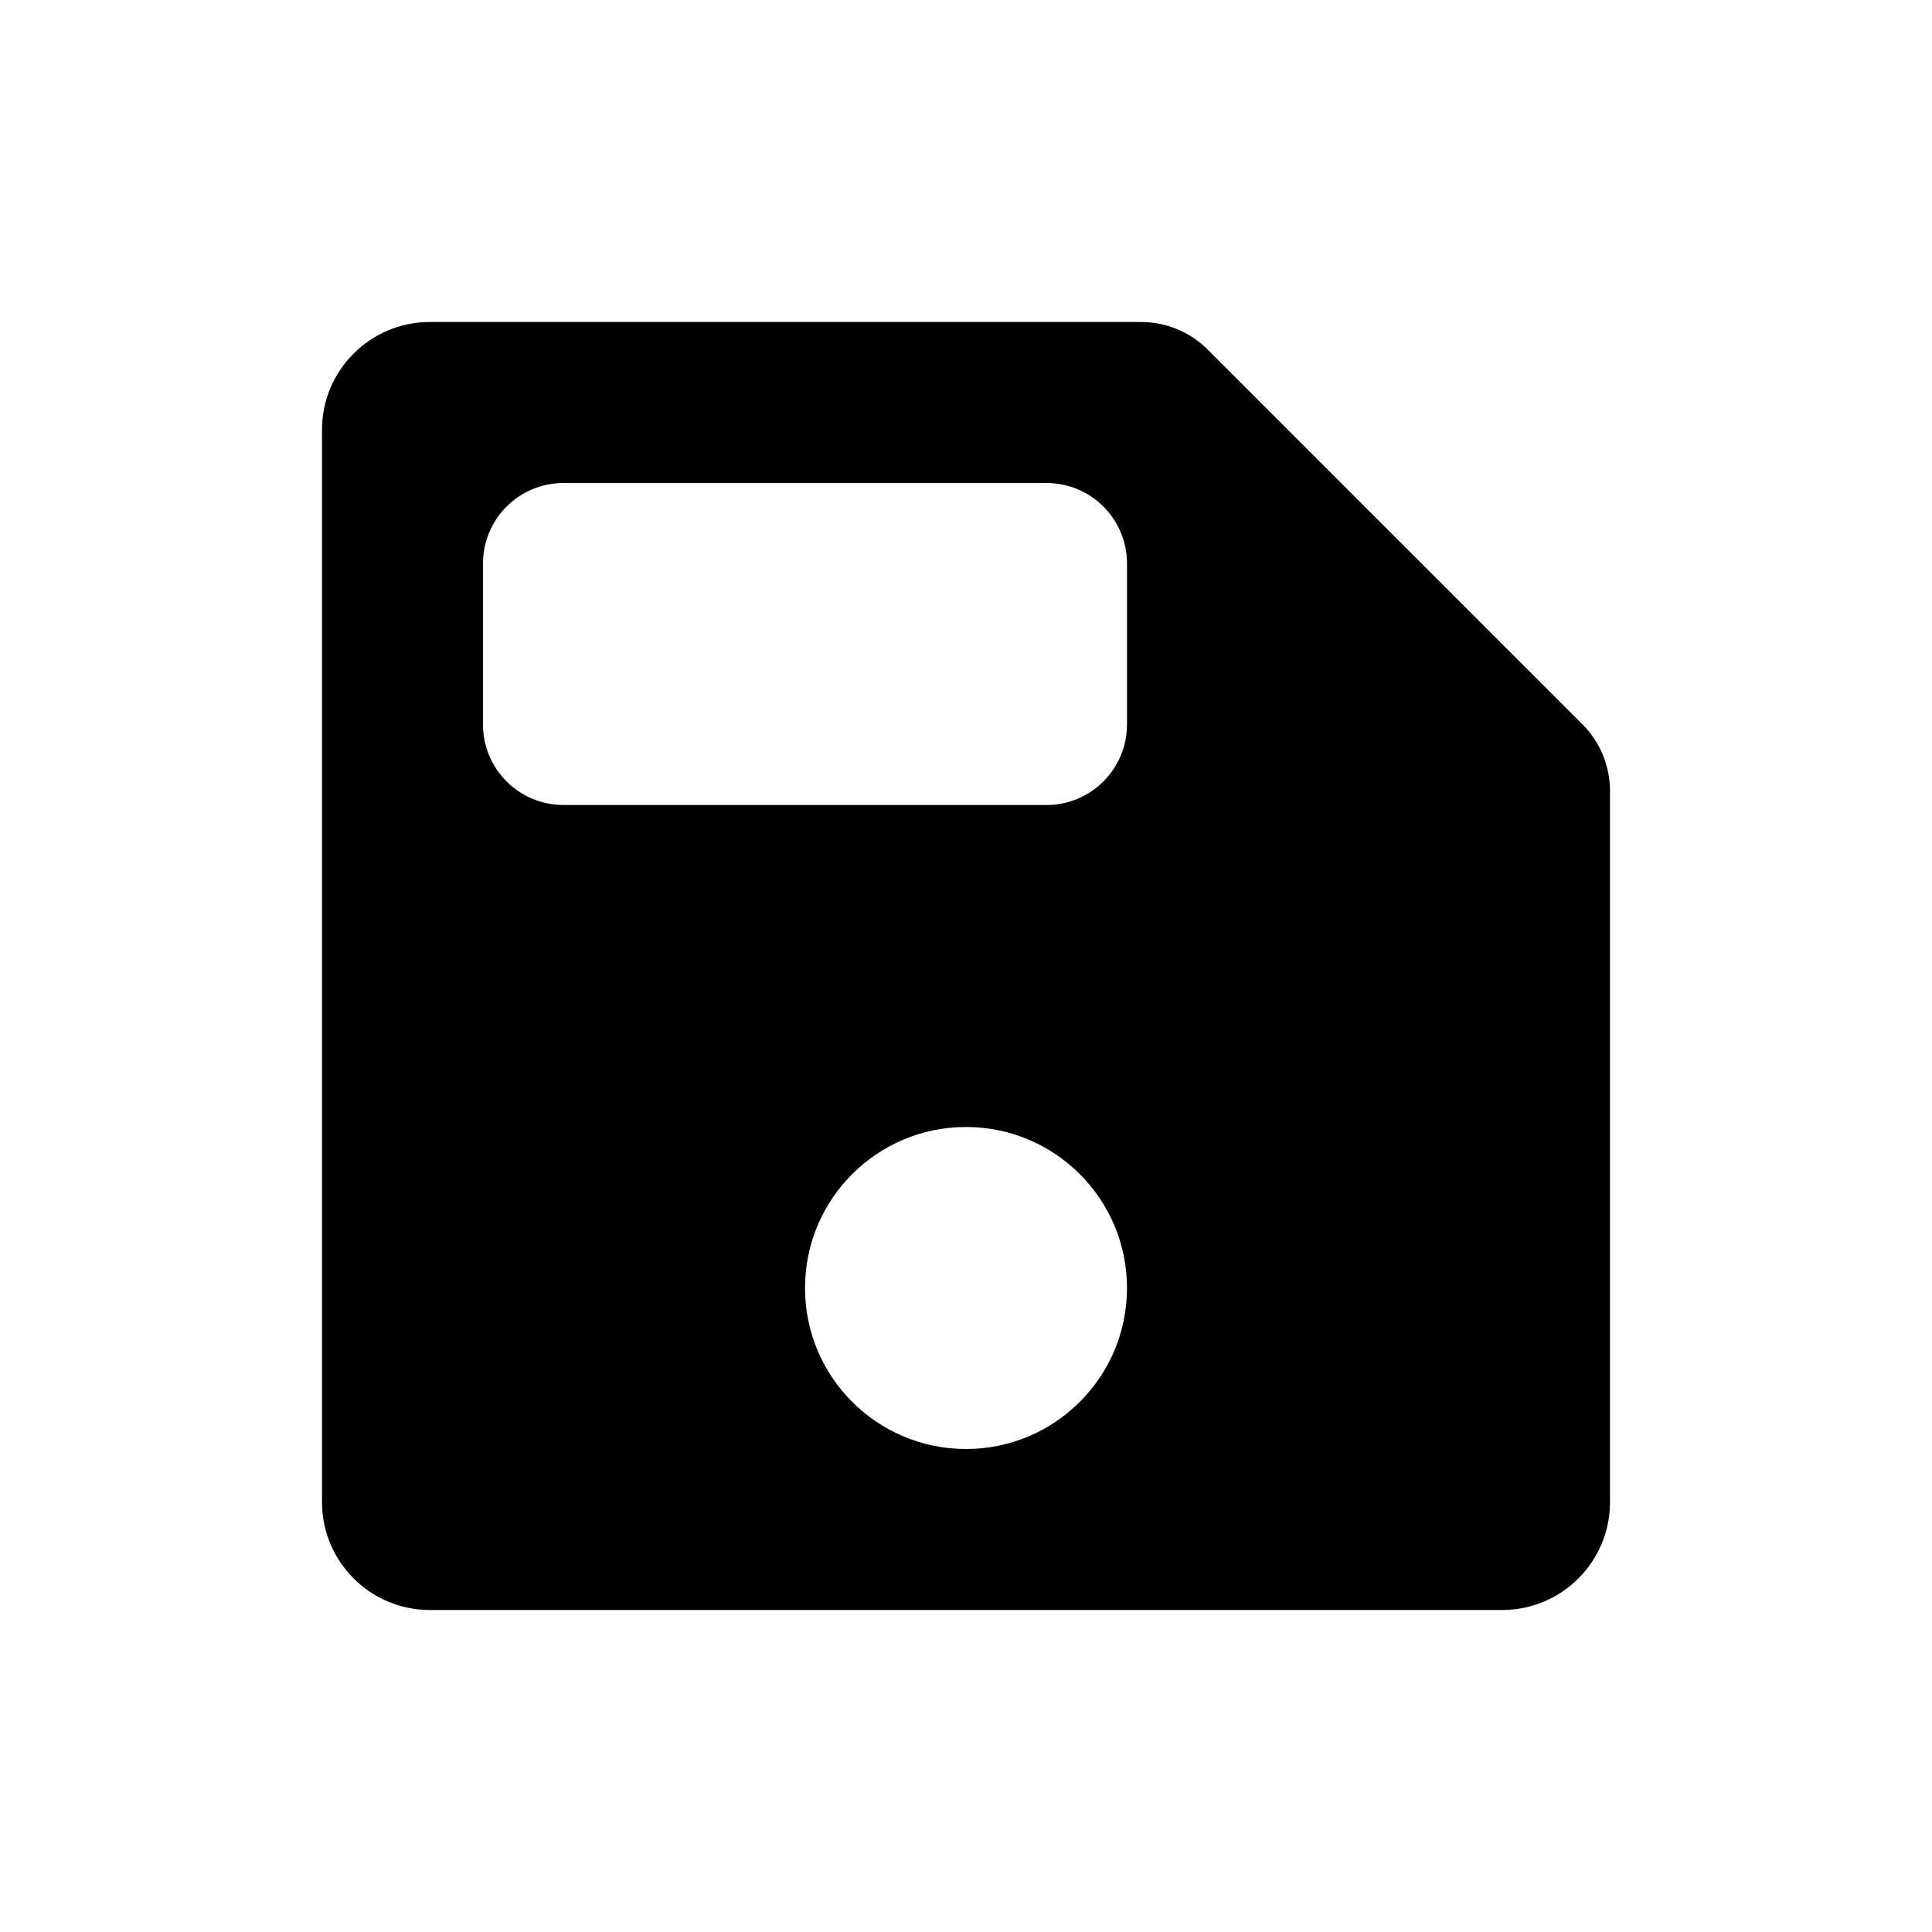
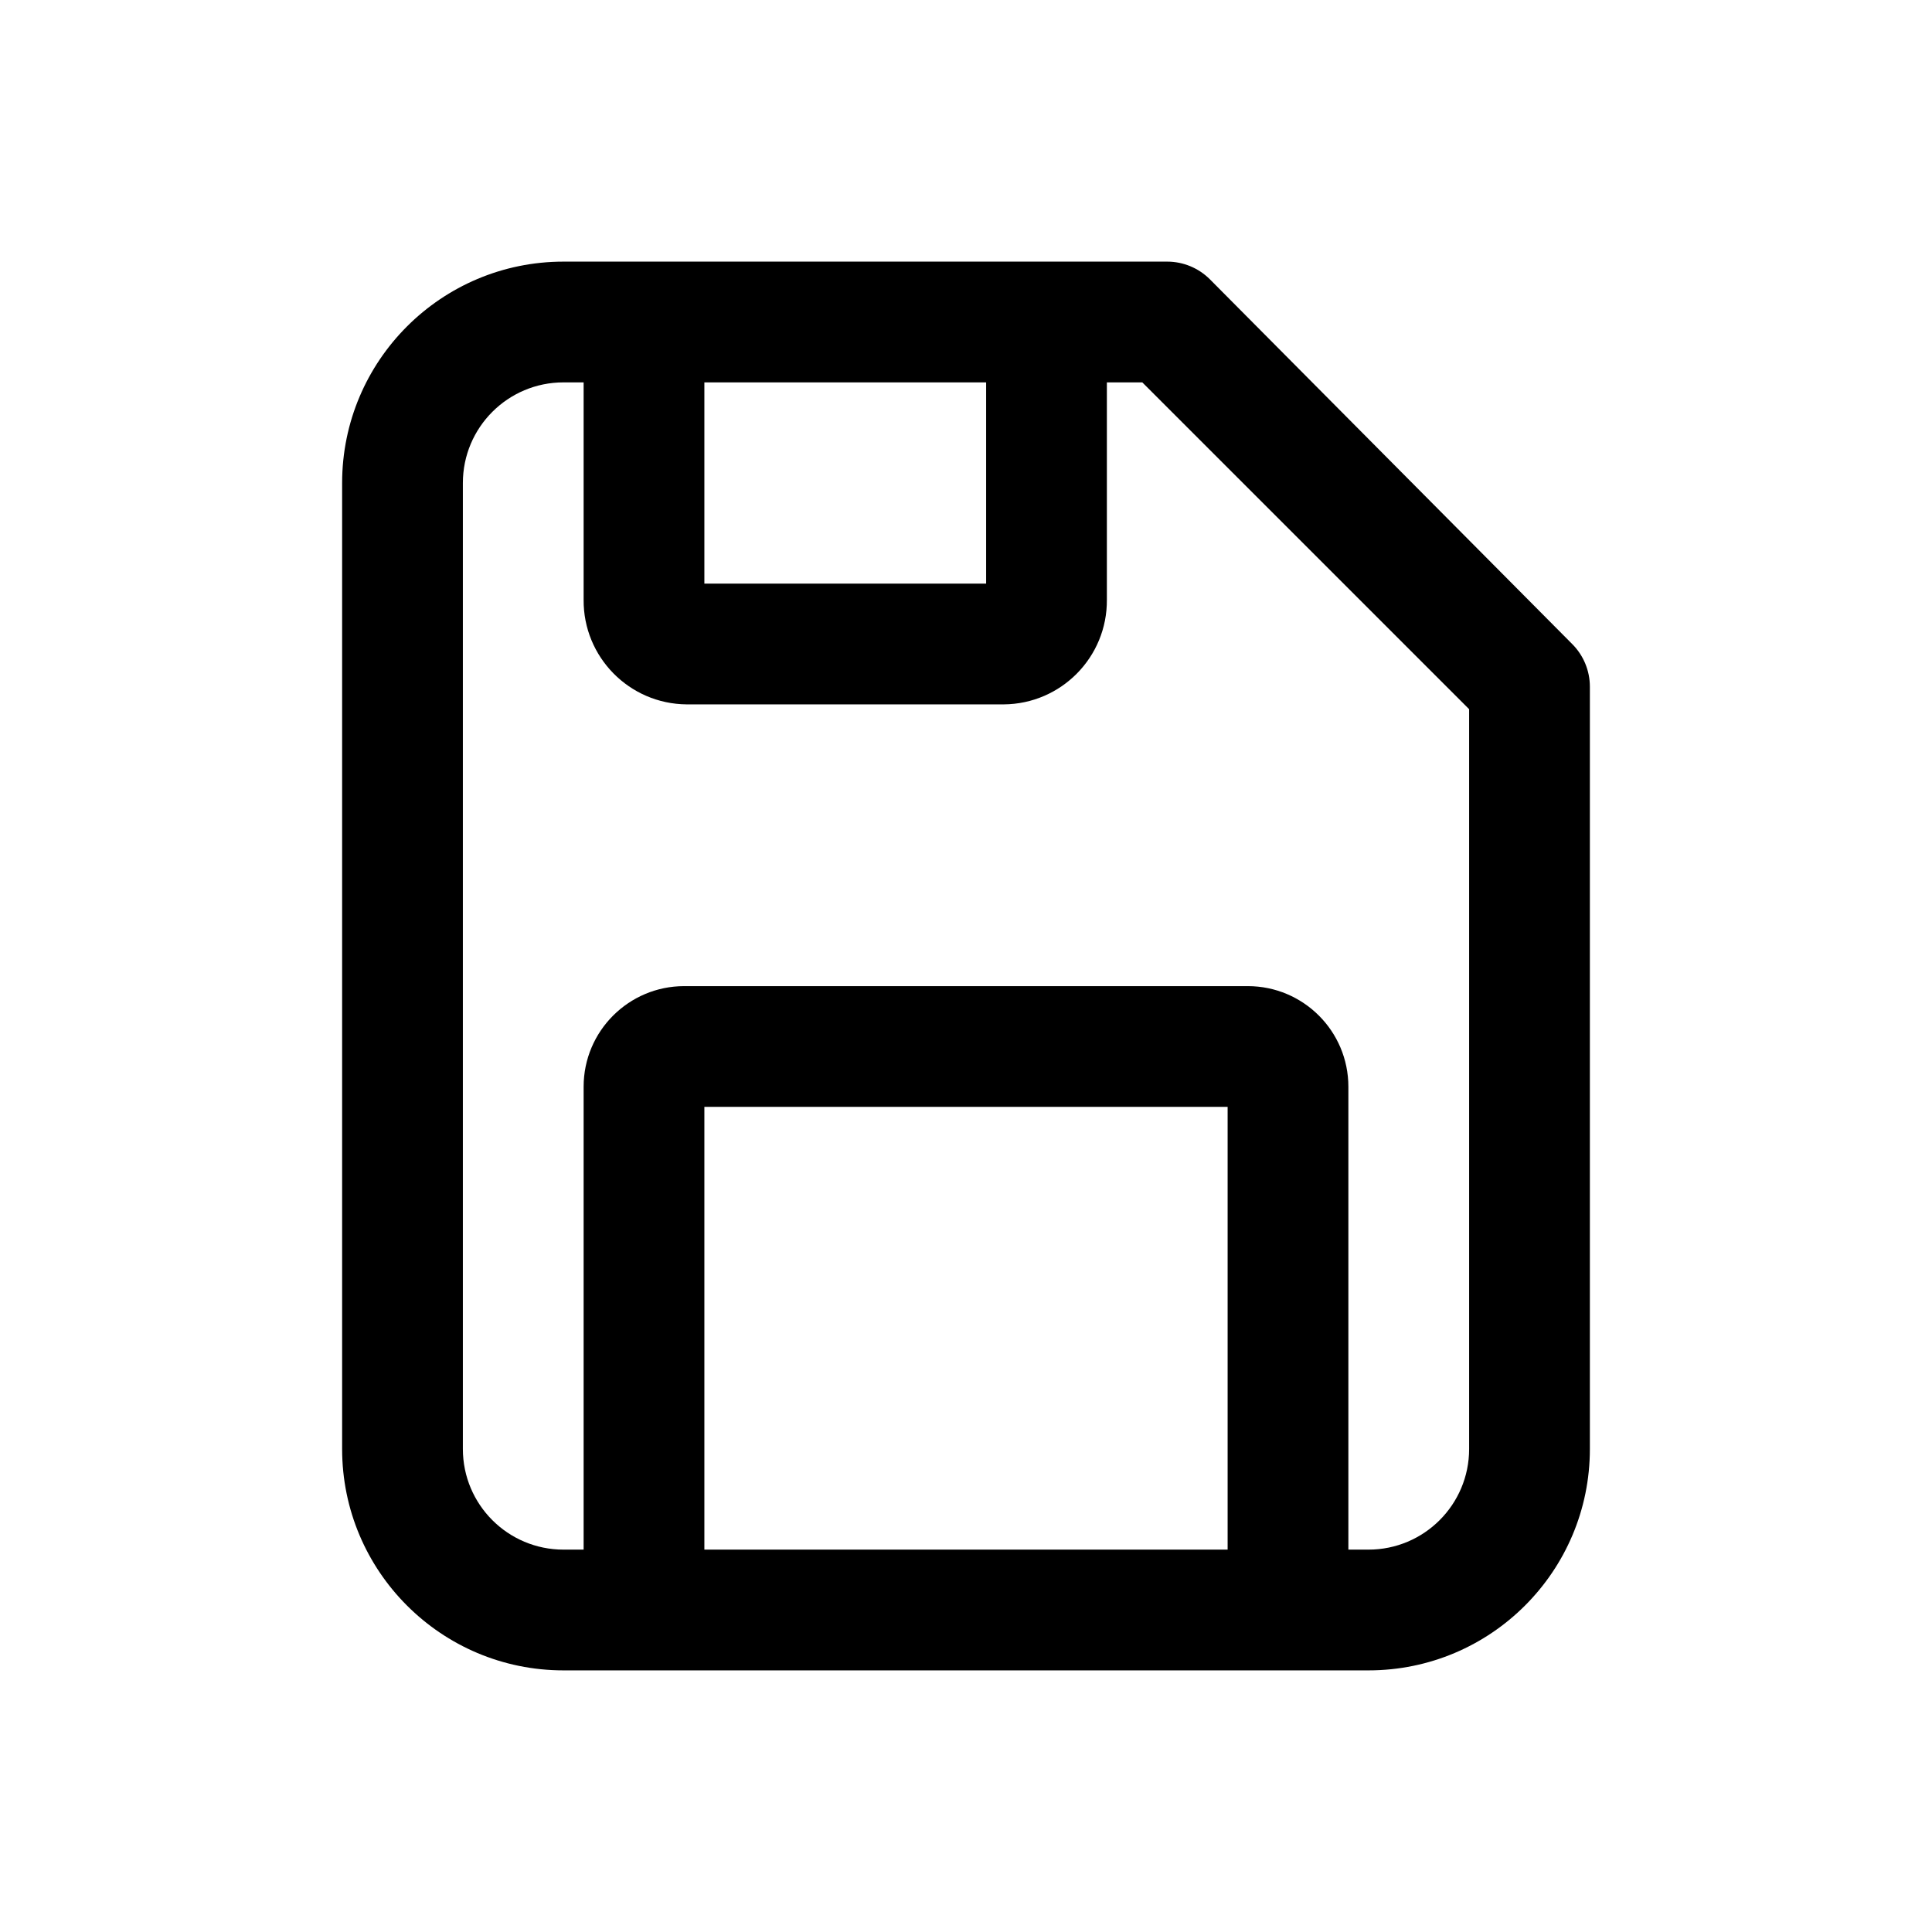
- <svg xmlns="http://www.w3.org/2000/svg" id="Layer_1" data-name="Layer 1" viewBox="0 0 24 24">
-   <path d="M19.66,9,15,4.34A1.17,1.17,0,0,0,14.18,4H5.33A1.34,1.34,0,0,0,4,5.33V18.67A1.34,1.34,0,0,0,5.33,20H18.67A1.34,1.34,0,0,0,20,18.67V9.82A1.17,1.17,0,0,0,19.66,9ZM12,18a2,2,0,1,1,2-2A2,2,0,0,1,12,18Zm2-9a1,1,0,0,1-1,1H7A1,1,0,0,1,6,9V7A1,1,0,0,1,7,6h6a1,1,0,0,1,1,1Z" />
+ <svg xmlns="http://www.w3.org/2000/svg" viewBox="0 0 24 24">
+   <g id="save">
+     <path d="M17,20.75H7A2.75,2.75,0,0,1,4.25,18V6A2.75,2.75,0,0,1,7,3.25h7.5a.75.75,0,0,1,.53.22L19.53,8a.75.75,0,0,1,.22.53V18A2.75,2.75,0,0,1,17,20.75ZM7,4.75A1.25,1.25,0,0,0,5.75,6V18A1.25,1.25,0,0,0,7,19.25H17A1.25,1.25,0,0,0,18.25,18V8.81L14.19,4.75Z" />
+     <path d="M16.75,20h-1.5V13.75H8.75V20H7.25V13.5A1.25,1.25,0,0,1,8.5,12.25h7a1.25,1.25,0,0,1,1.25,1.25Z" />
+     <path d="M12.47,8.75H8.53a1.29,1.29,0,0,1-1.28-1.3V4h1.5V7.25h3.5V4h1.5V7.45A1.29,1.29,0,0,1,12.47,8.75Z" />
+   </g>
</svg>
